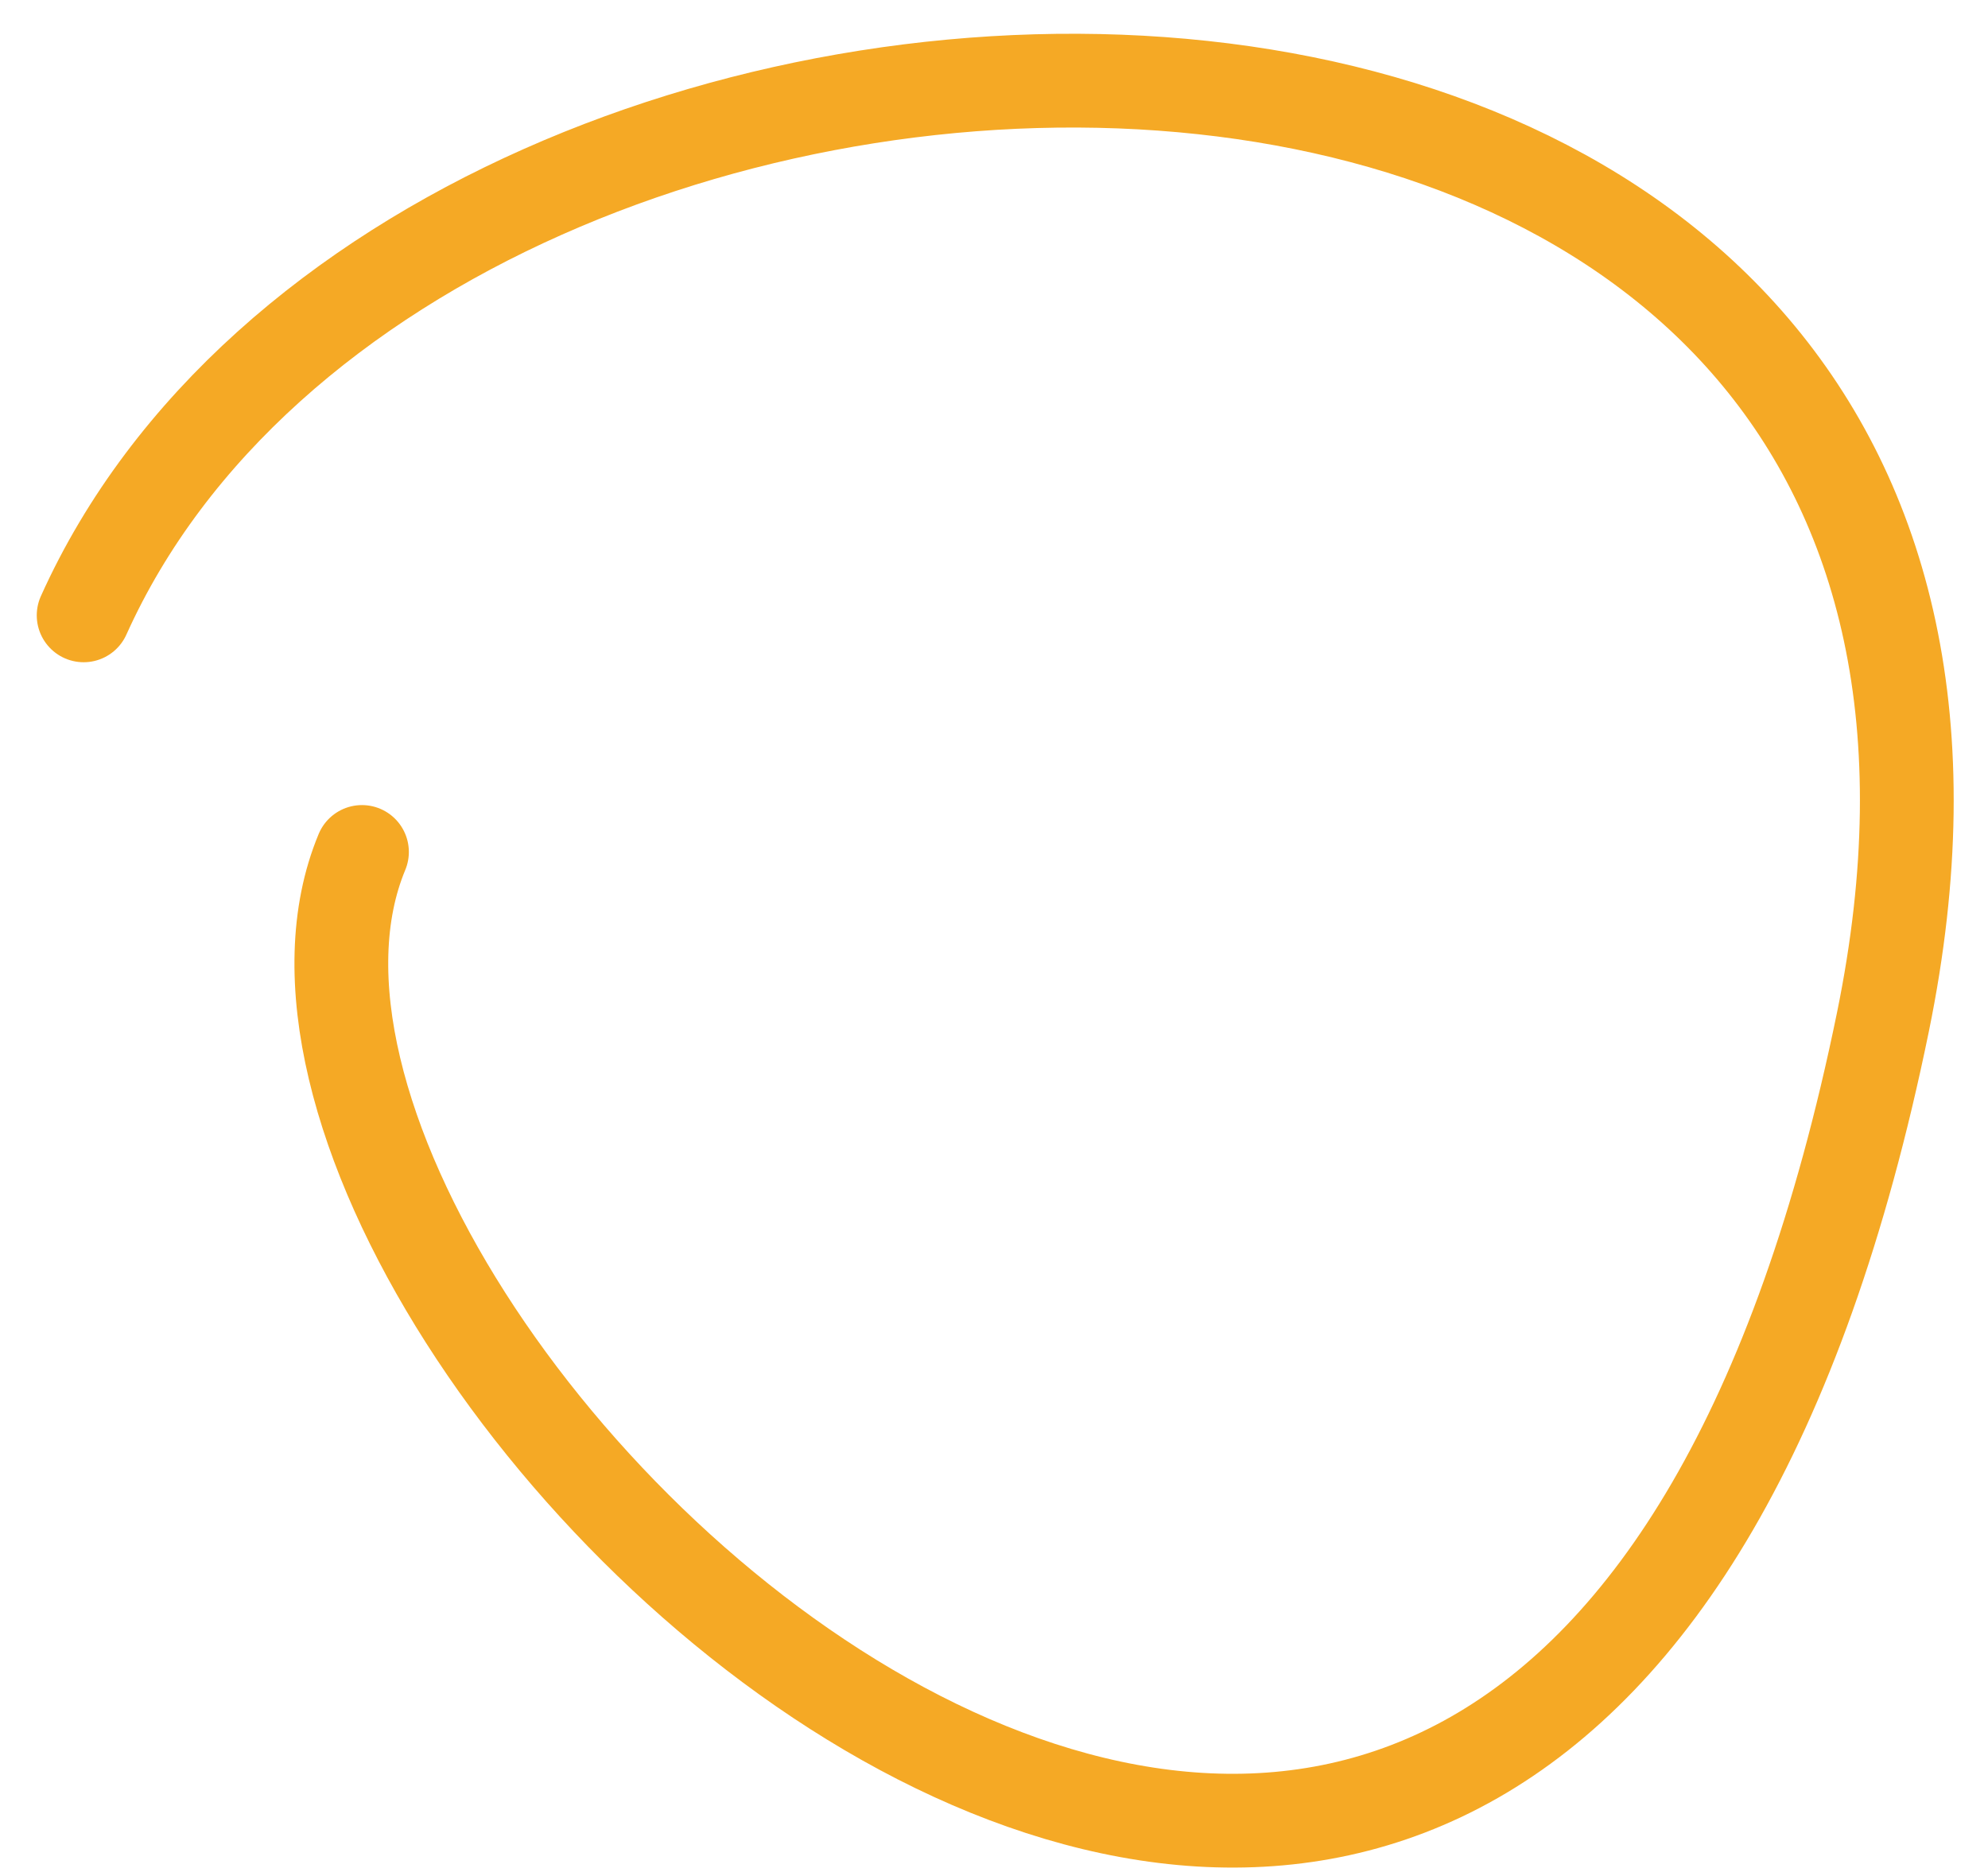
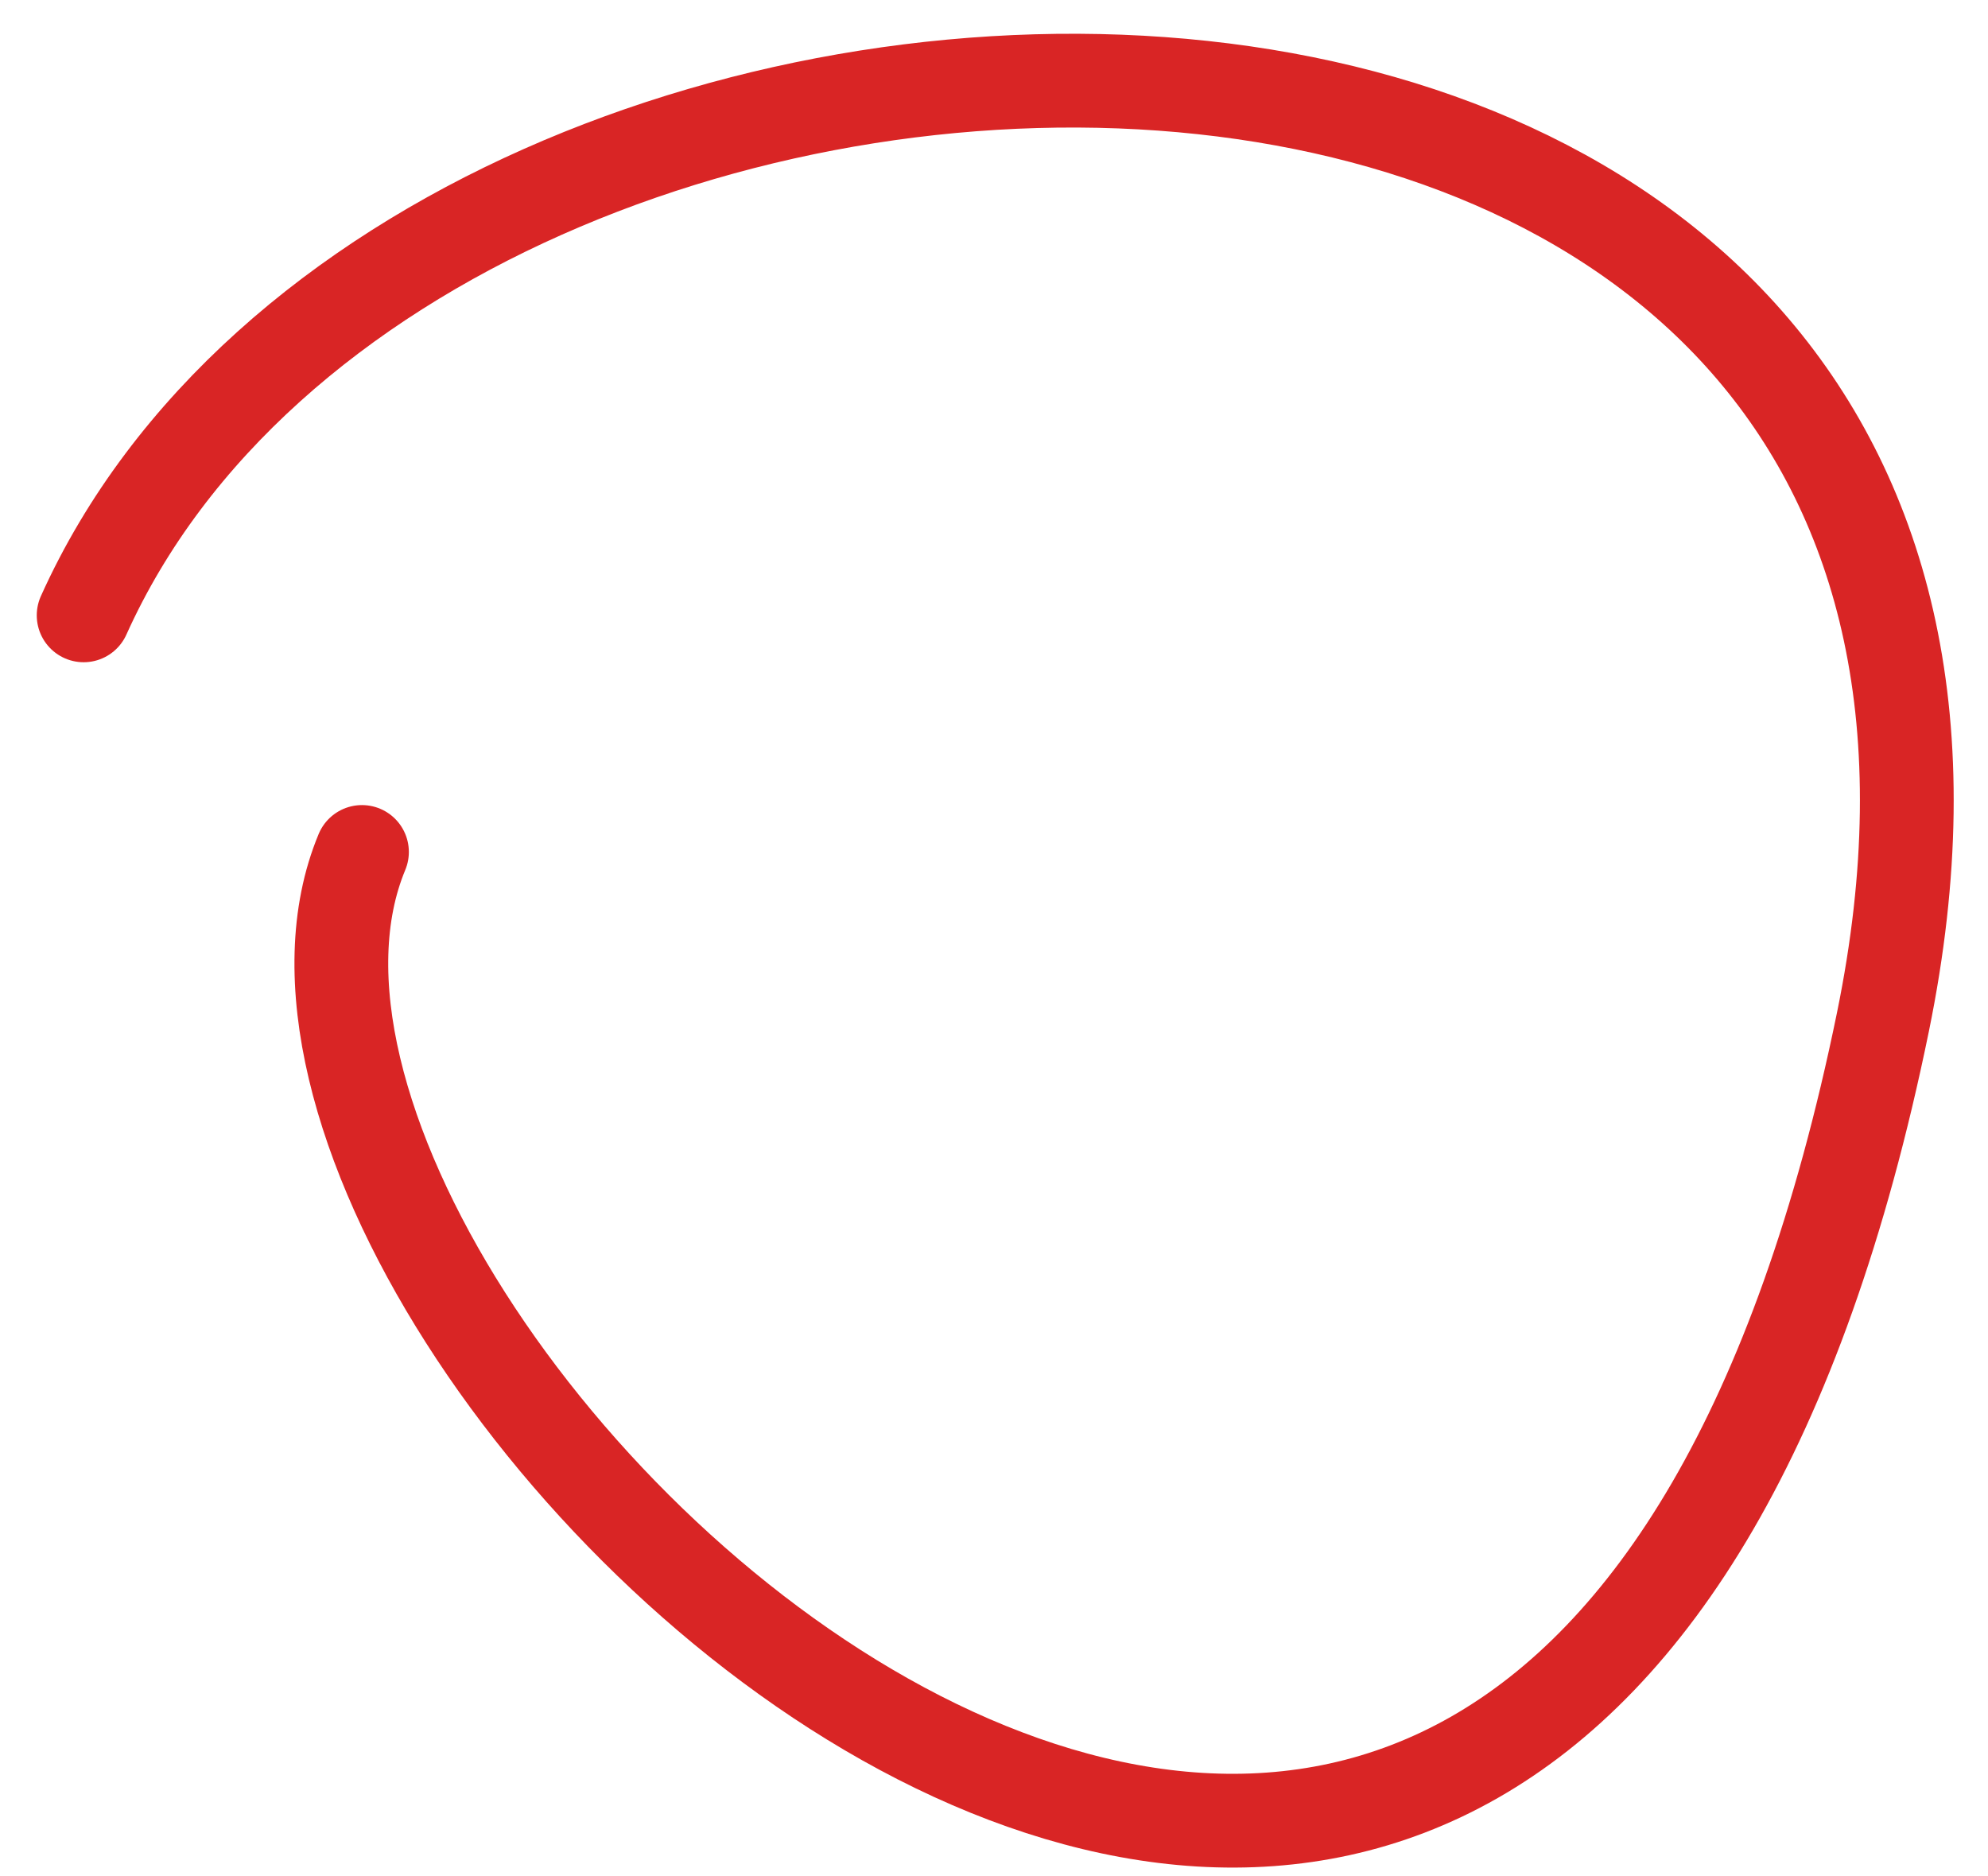
<svg xmlns="http://www.w3.org/2000/svg" width="53" height="50" viewBox="0 0 53 50" fill="none">
-   <path d="M9.65 22.712C4.17 35.883 41.231 70.993 50.198 27.249C56.716 -4.552 11.312 -3.774 2.23 16.404" stroke="#F5A925" stroke-width="2.5" stroke-linecap="round" />
+   <path d="M9.65 22.712C4.17 35.883 41.231 70.993 50.198 27.249C56.716 -4.552 11.312 -3.774 2.23 16.404" stroke="#D92525" stroke-width="2.5" stroke-linecap="round" />
</svg>
